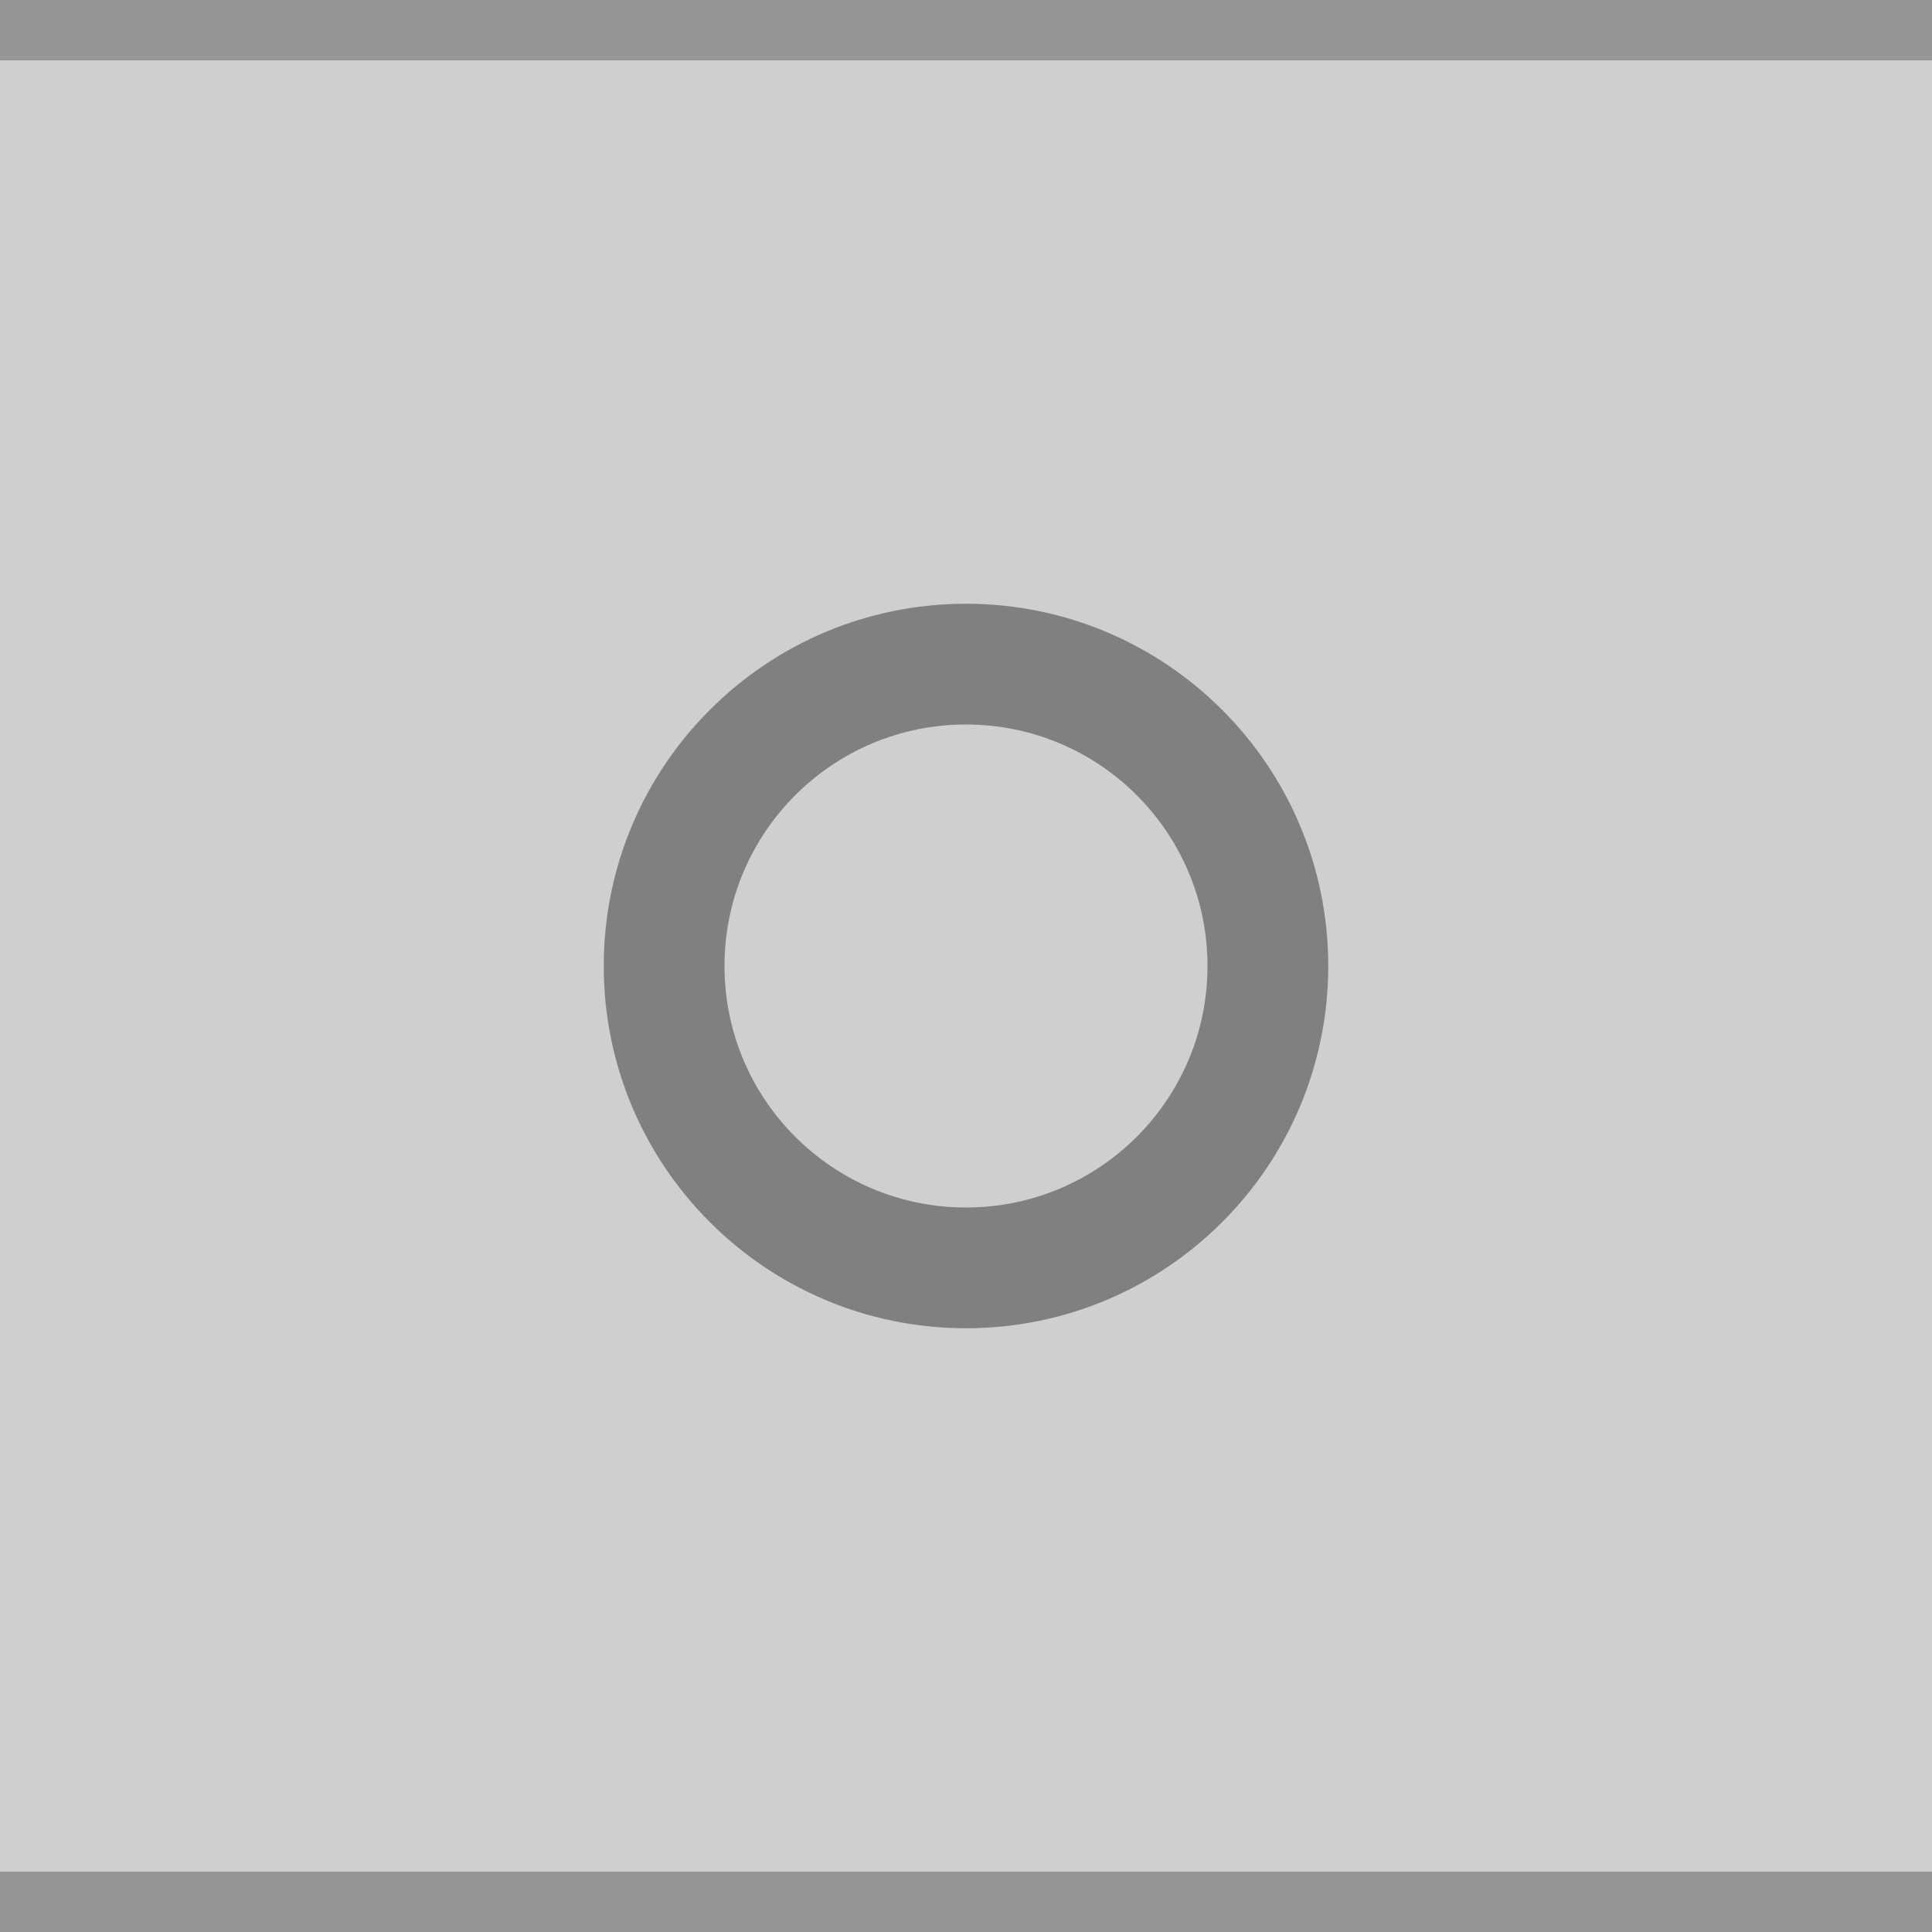
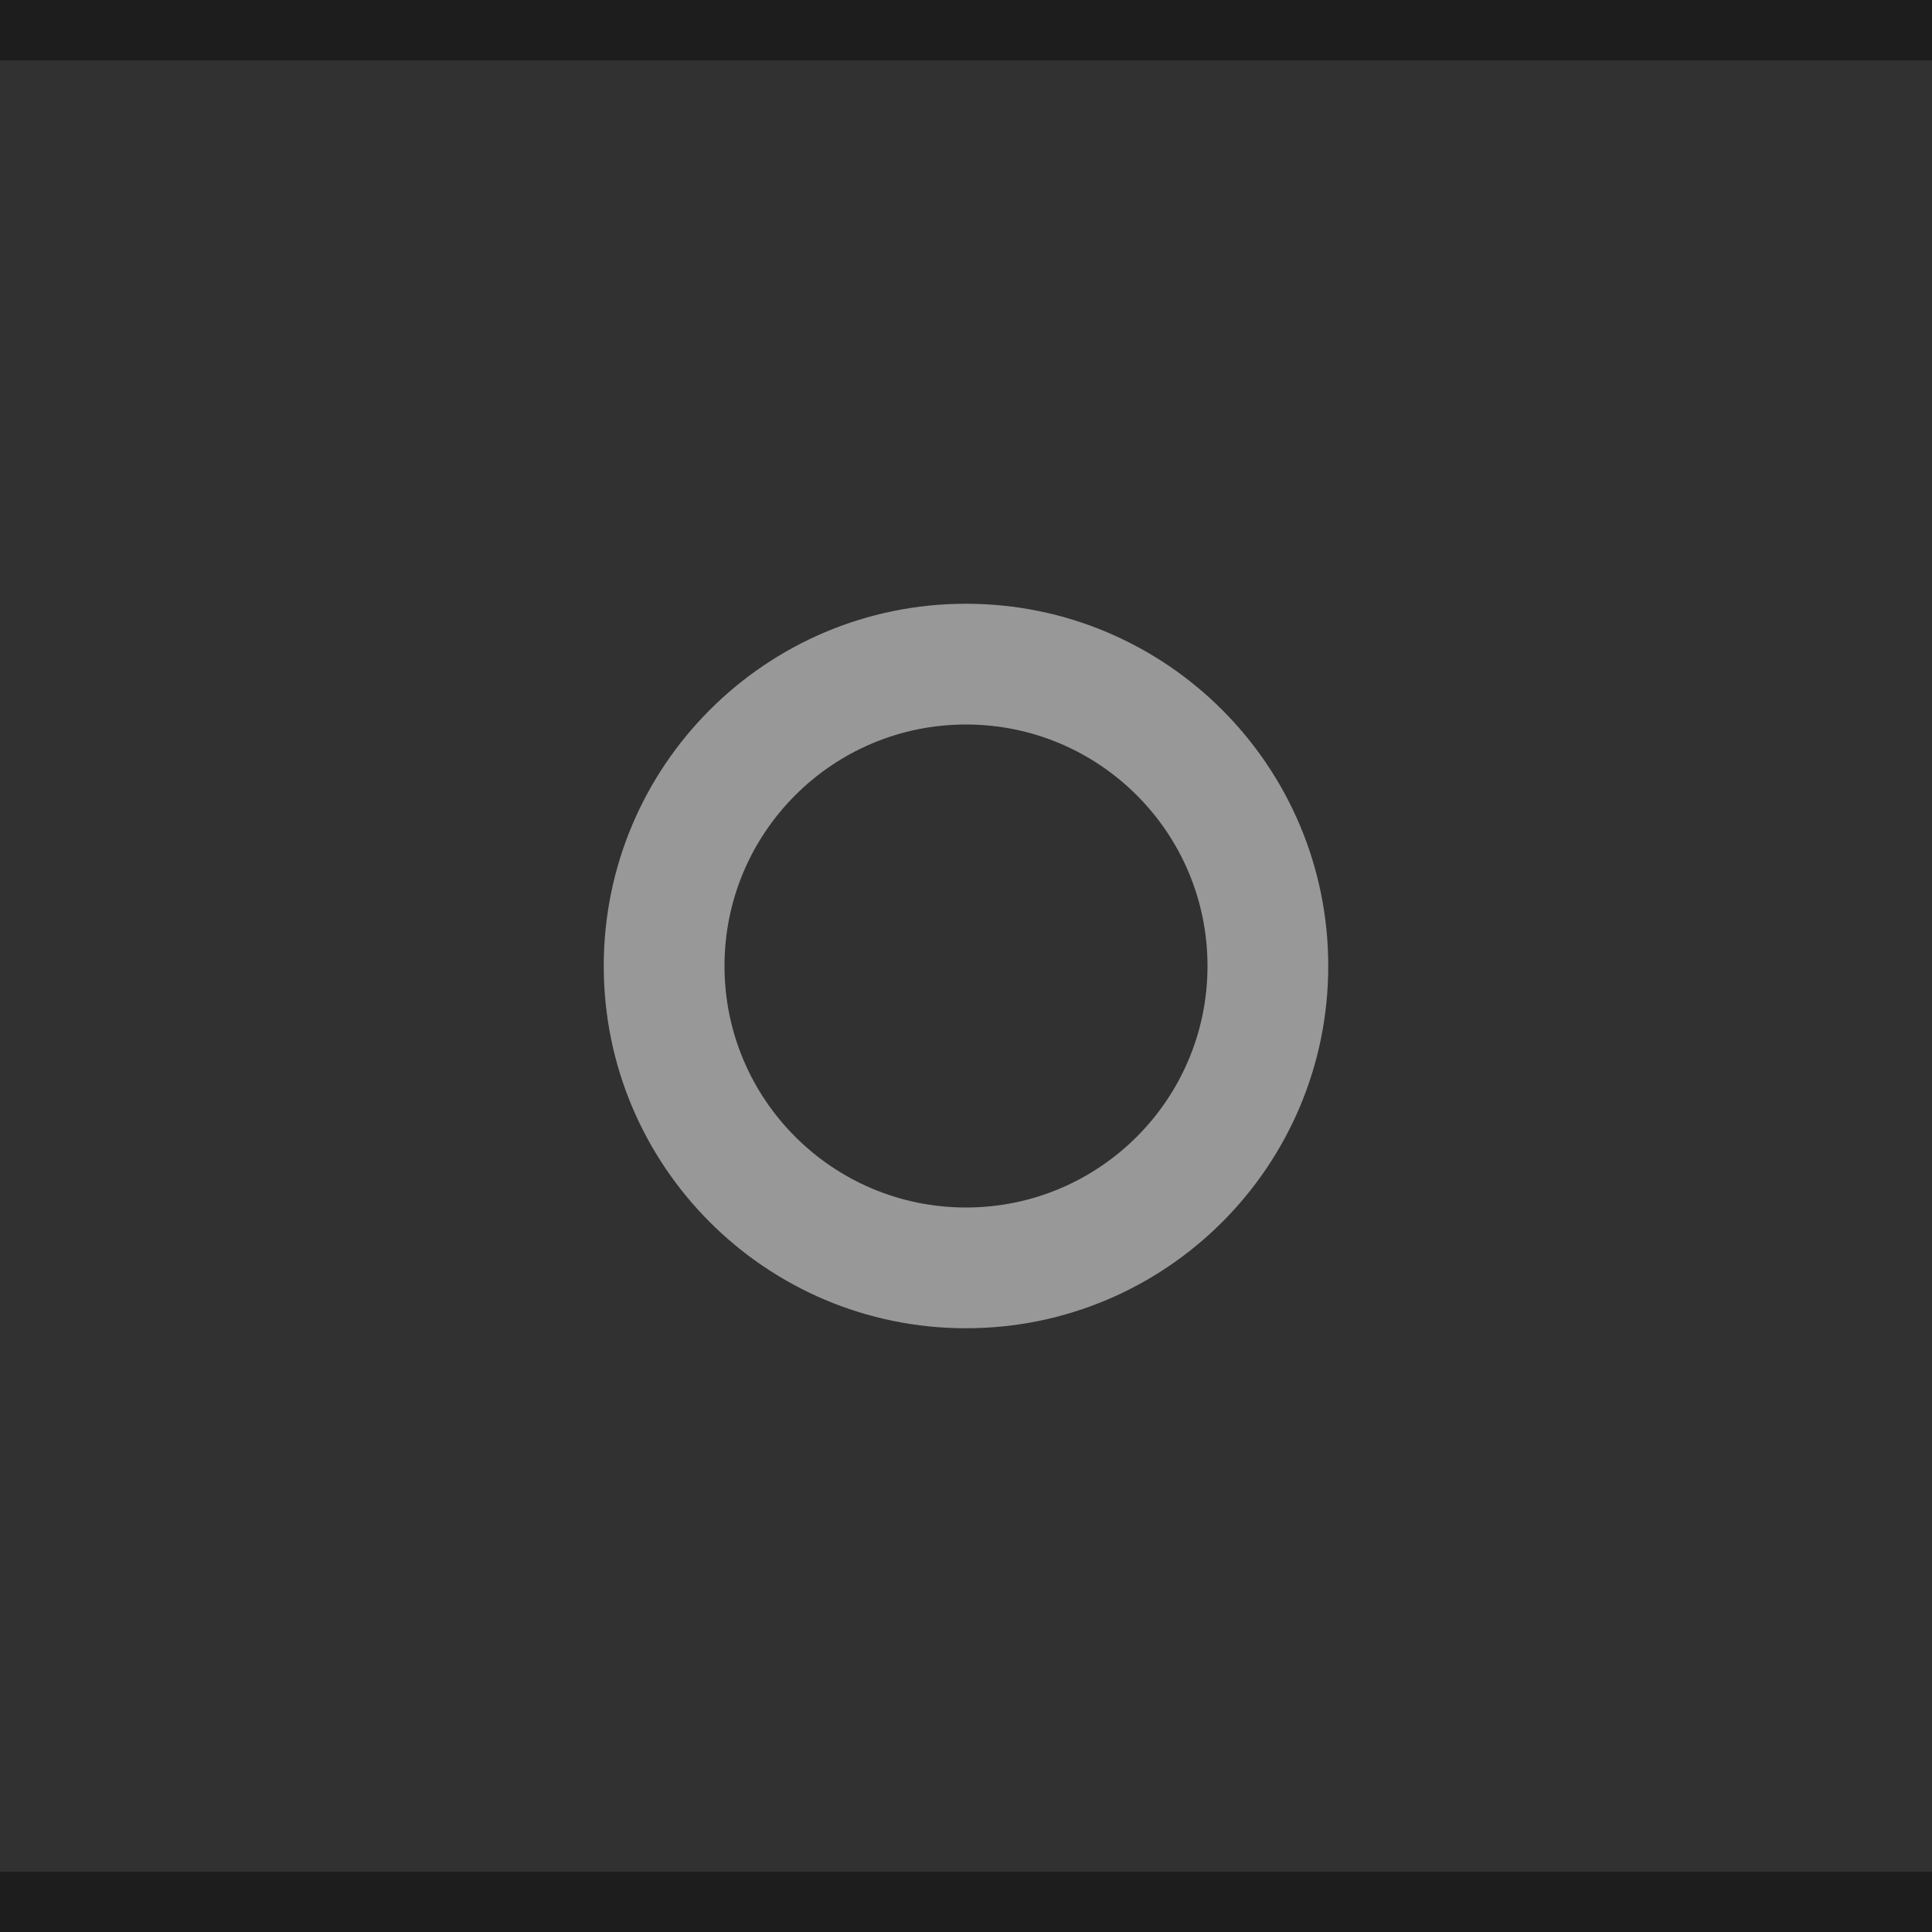
- <svg xmlns="http://www.w3.org/2000/svg" id="svg138" version="1.1" viewBox="0 0 32 32" height="32" width="32">
+ <svg xmlns="http://www.w3.org/2000/svg" width="32" height="32" viewBox="0 0 32 32" version="1.1" id="svg138">
  <defs id="defs142" />
-   <rect style="fill:#cfcfcf;fill-opacity:1" id="rect128" fill="#D6D6D6" height="32" width="32" />
-   <rect style="fill:#969696;fill-opacity:1" id="rect130" fill-opacity="0.4" fill="#FFFFFF" height="1" width="32" />
-   <g id="g136" opacity="0.38" fill="#000000">
-     <circle id="circle132" opacity="0" r="12" cy="16" cx="16" />
-     <path id="path134" d="m16 10a6 6 0 0 0 -6 6 6 6 0 0 0 6 6 6 6 0 0 0 6 -6 6 6 0 0 0 -6 -6zm0 2a4 4 0 0 1 4 4 4 4 0 0 1 -4 4 4 4 0 0 1 -4 -4 4 4 0 0 1 4 -4z" />
+   <rect width="32" height="32" fill="#D6D6D6" id="rect128" style="fill:#313131;fill-opacity:1" />
+   <rect width="32" height="1" fill="#FFFFFF" fill-opacity="0.4" id="rect130" style="fill:#1d1d1d;fill-opacity:1" />
+   <g style="fill:#ffffff;fill-opacity:1;opacity:0.5" fill="#000000" opacity="0.38" id="g136">
+     <circle style="fill:#ffffff;fill-opacity:1" cx="16" cy="16" r="12" opacity="0" id="circle132" />
+     <path style="fill:#ffffff;fill-opacity:1" d="m16 10a6 6 0 0 0 -6 6 6 6 0 0 0 6 6 6 6 0 0 0 6 -6 6 6 0 0 0 -6 -6zm0 2a4 4 0 0 1 4 4 4 4 0 0 1 -4 4 4 4 0 0 1 -4 -4 4 4 0 0 1 4 -4z" id="path134" />
  </g>
-   <rect y="31" x="0" width="32" height="1" fill="#FFFFFF" fill-opacity="0.4" id="rect112" style="fill:#969696;fill-opacity:1" />
+   <rect style="fill:#1d1d1d;fill-opacity:1" id="rect112" fill-opacity="0.4" fill="#FFFFFF" height="1" width="32" x="0" y="31" />
</svg>
